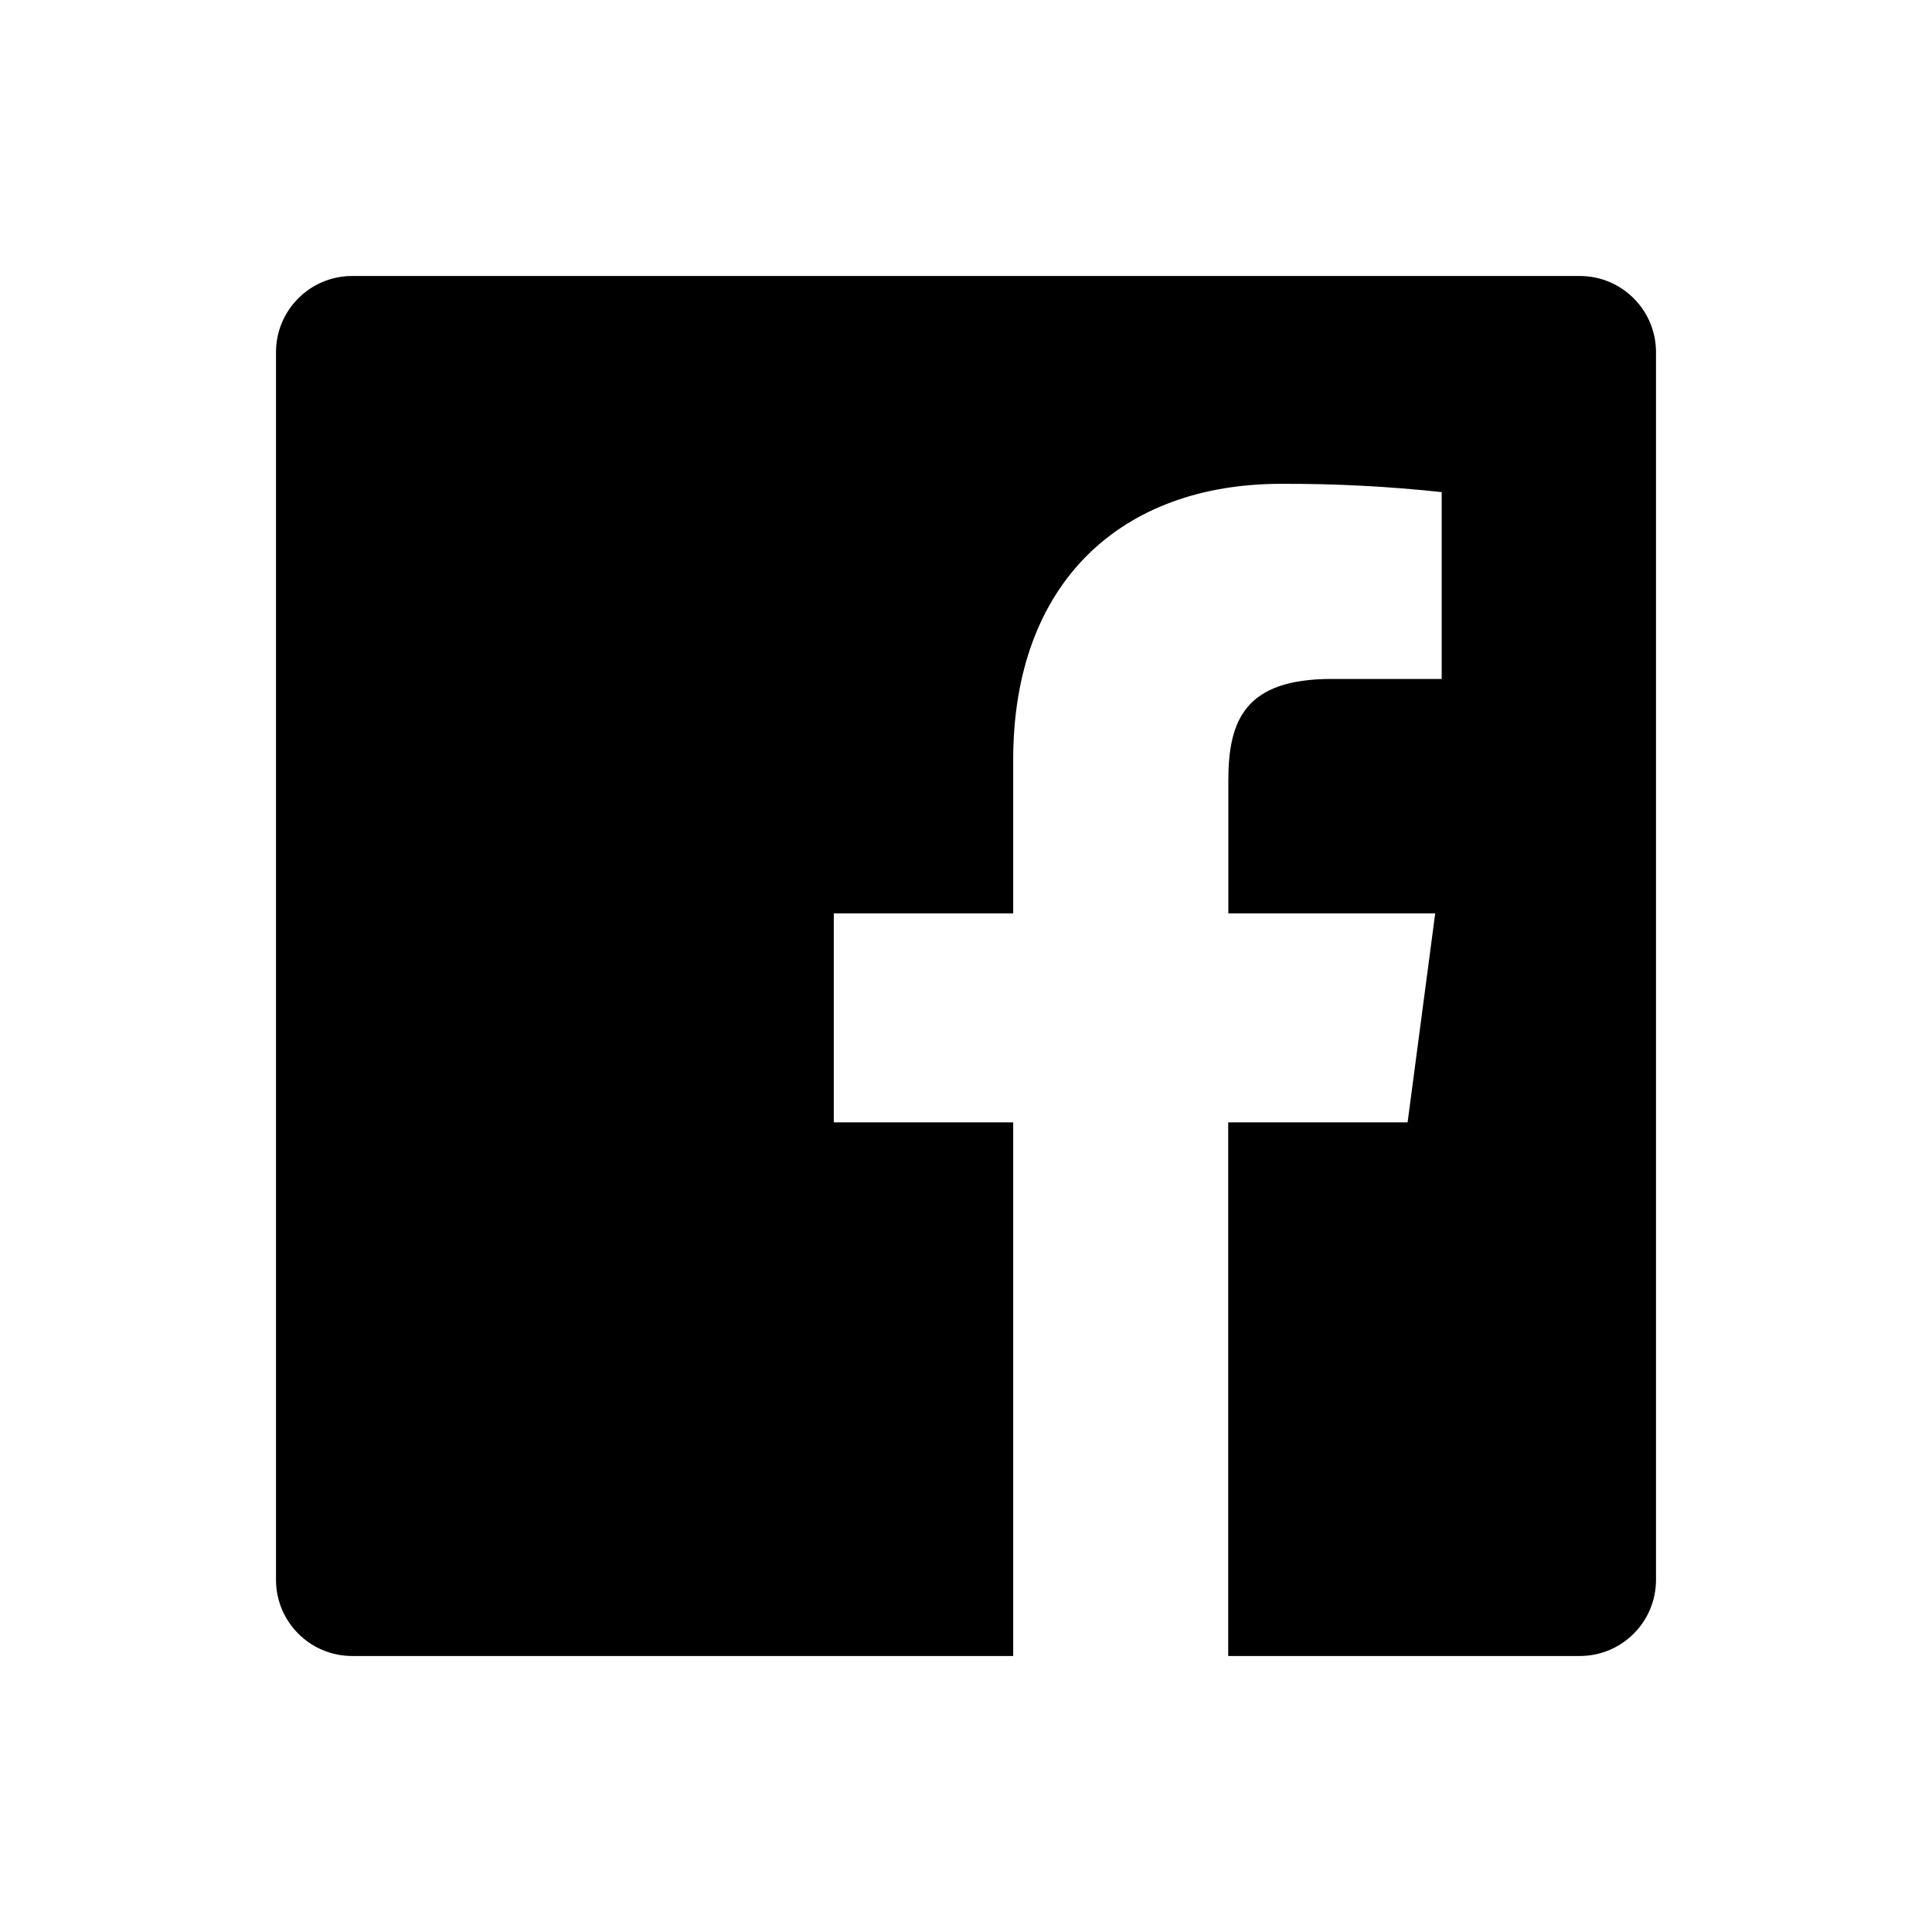
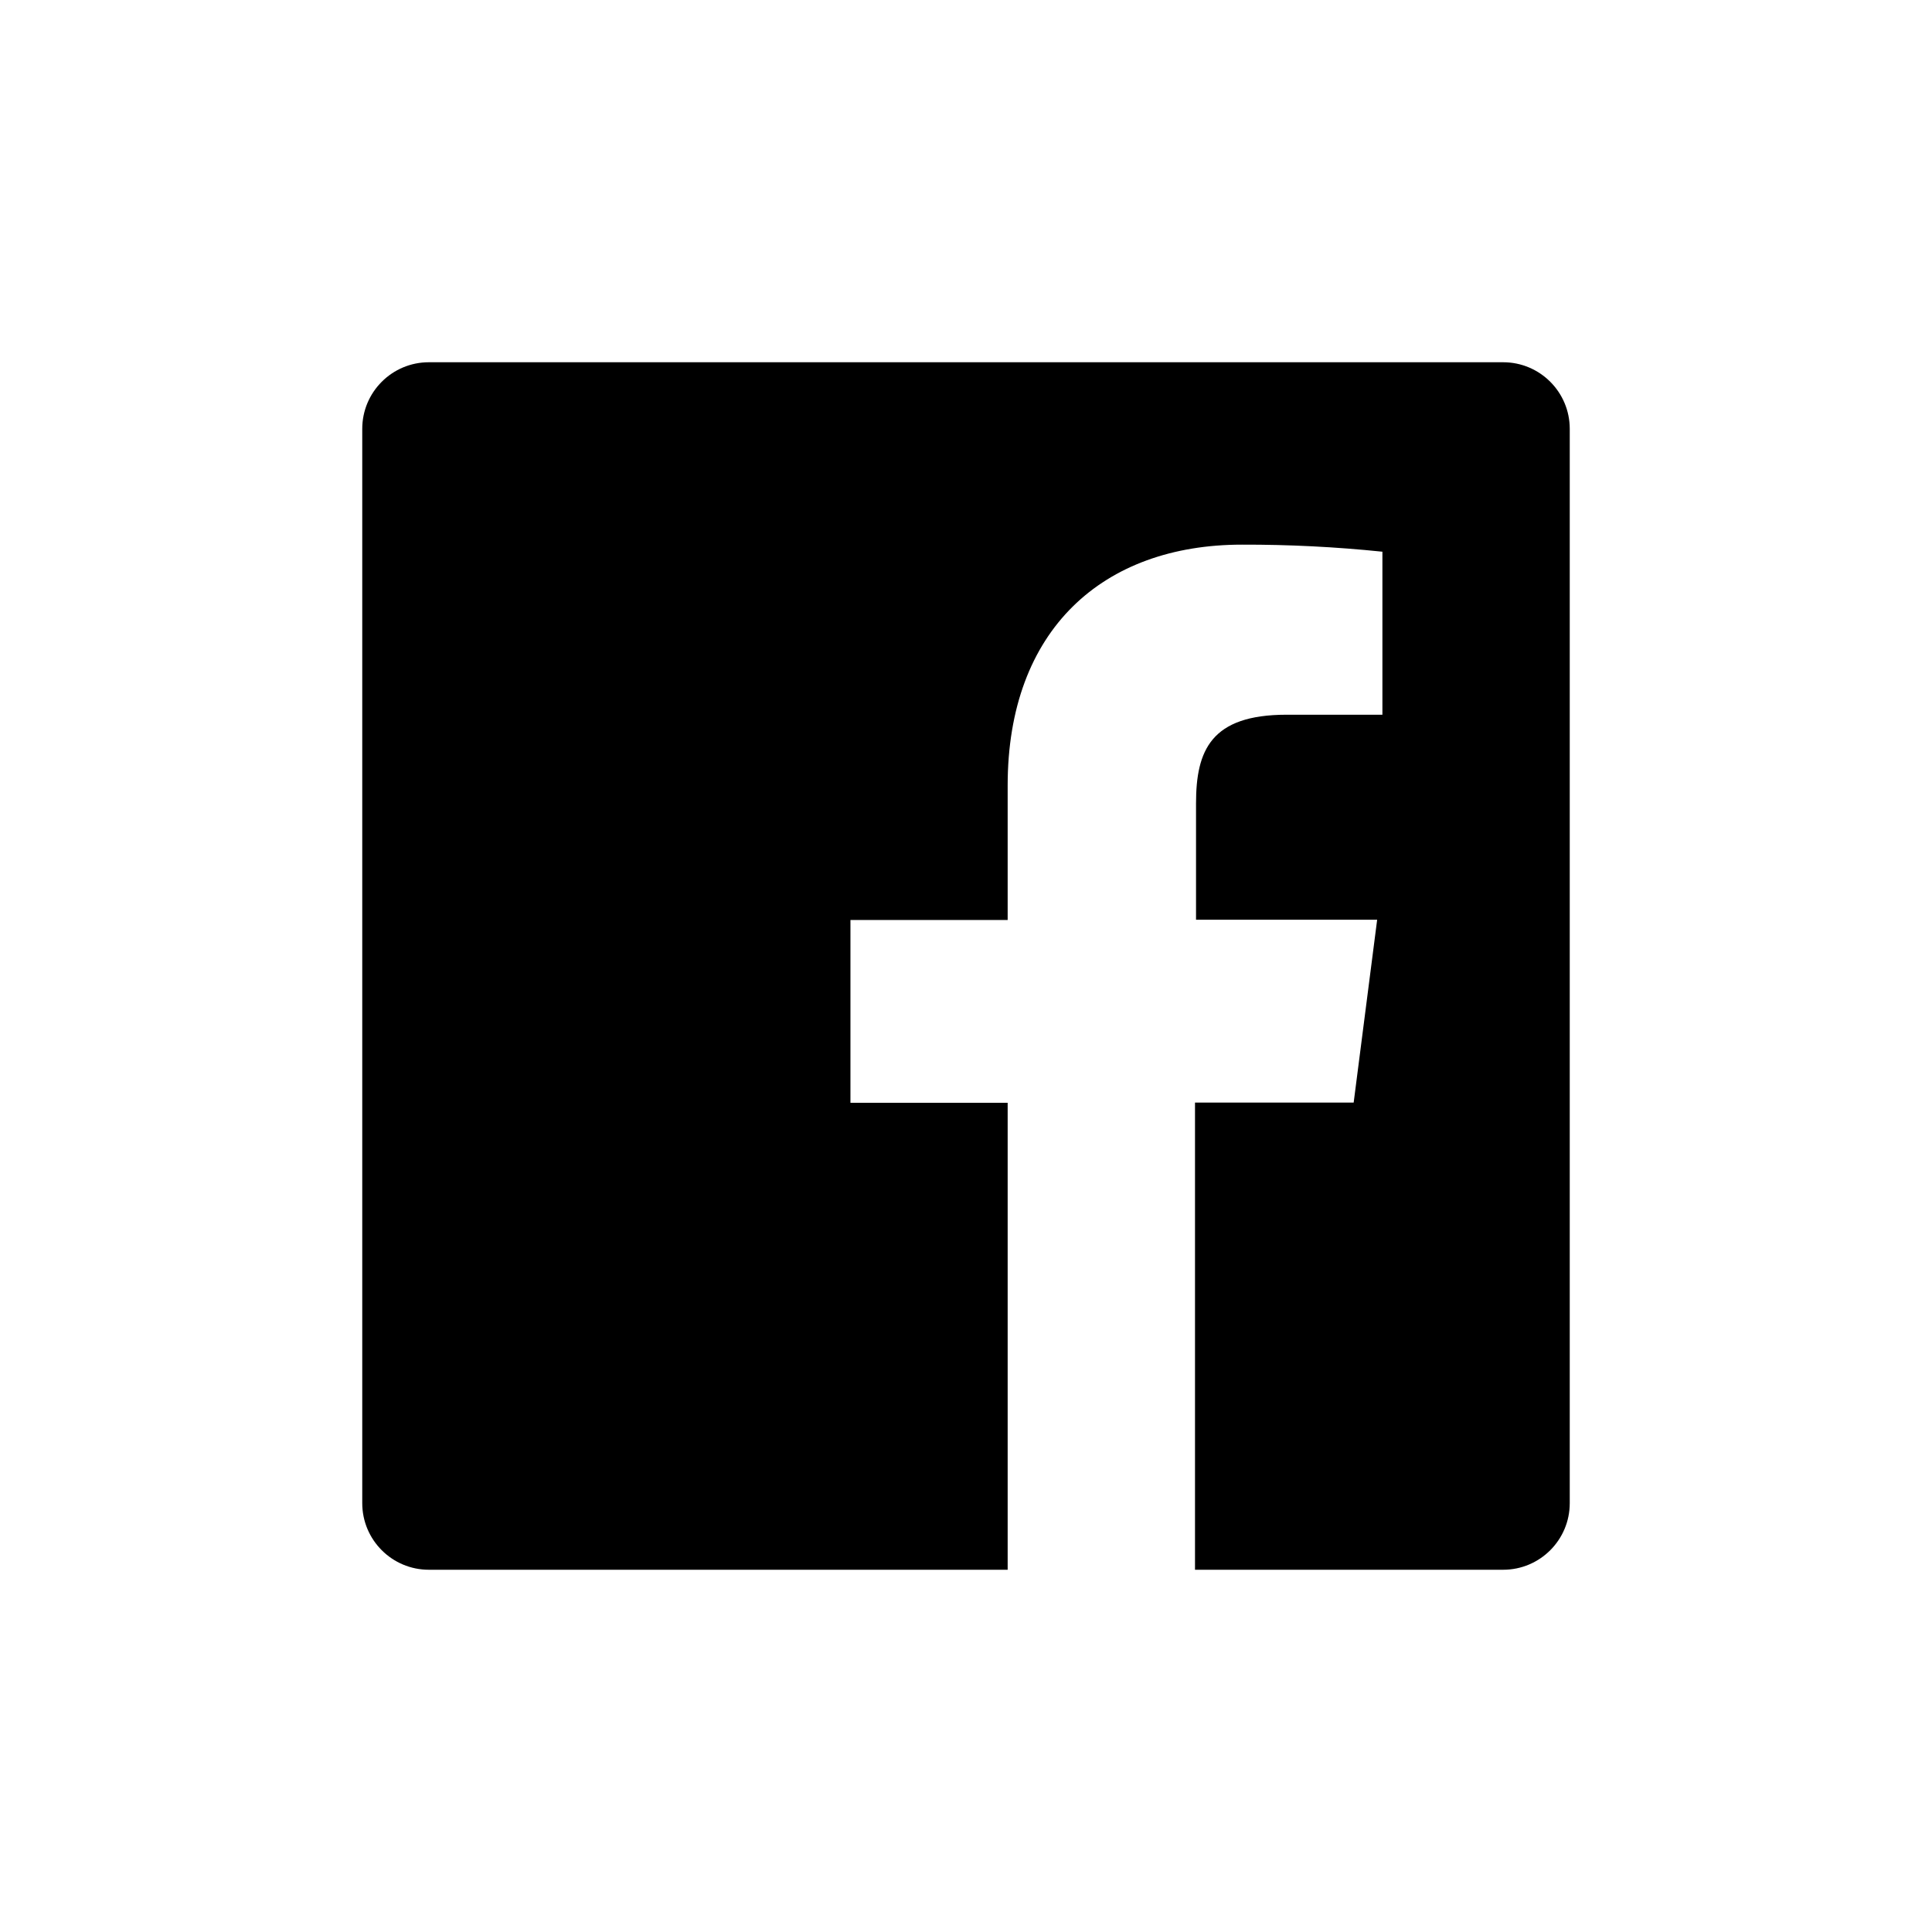
- <svg xmlns="http://www.w3.org/2000/svg" width="32" height="32" viewBox="0 0 140 140">
-   <path transform="translate(20,20)" d="M94.48,0h-89A5.52,5.52,0,0,0,0,5.52v89A5.52,5.52,0,0,0,5.52,100h47.9V61.33h-13V46.19h13V35.06c0-12.91,7.89-20,19.41-20a104.57,104.57,0,0,1,11.64.6V29.2h-8c-6.25,0-7.46,3-7.46,7.35v9.64H84l-2,15.14H69V100H94.48A5.52,5.52,0,0,0,100,94.48v-89A5.52,5.52,0,0,0,94.48,0Z" />
+ <svg xmlns="http://www.w3.org/2000/svg" width="32" height="32" viewBox="0 0 32 32">
+   <path fill-rule="evenodd" d="M24.897,6 L7.103,6 C6.494,6 6,6.494 6,7.103 L6,24.897 C6,25.506 6.494,26 7.103,26 L16.69,26 L16.69,18.266 L14.086,18.266 L14.086,15.238 L16.69,15.238 L16.69,13.01 C16.69,10.428 18.269,9.021 20.572,9.021 C21.349,9.019 22.124,9.058 22.897,9.138 L22.897,11.838 L21.31,11.838 C20.055,11.838 19.81,12.431 19.81,13.307 L19.81,15.234 L22.81,15.234 L22.421,18.262 L19.793,18.262 L19.793,26 L24.897,26 C25.506,26 26,25.506 26,24.897 L26,7.103 C26,6.494 25.506,6 24.897,6 Z" />
</svg>
